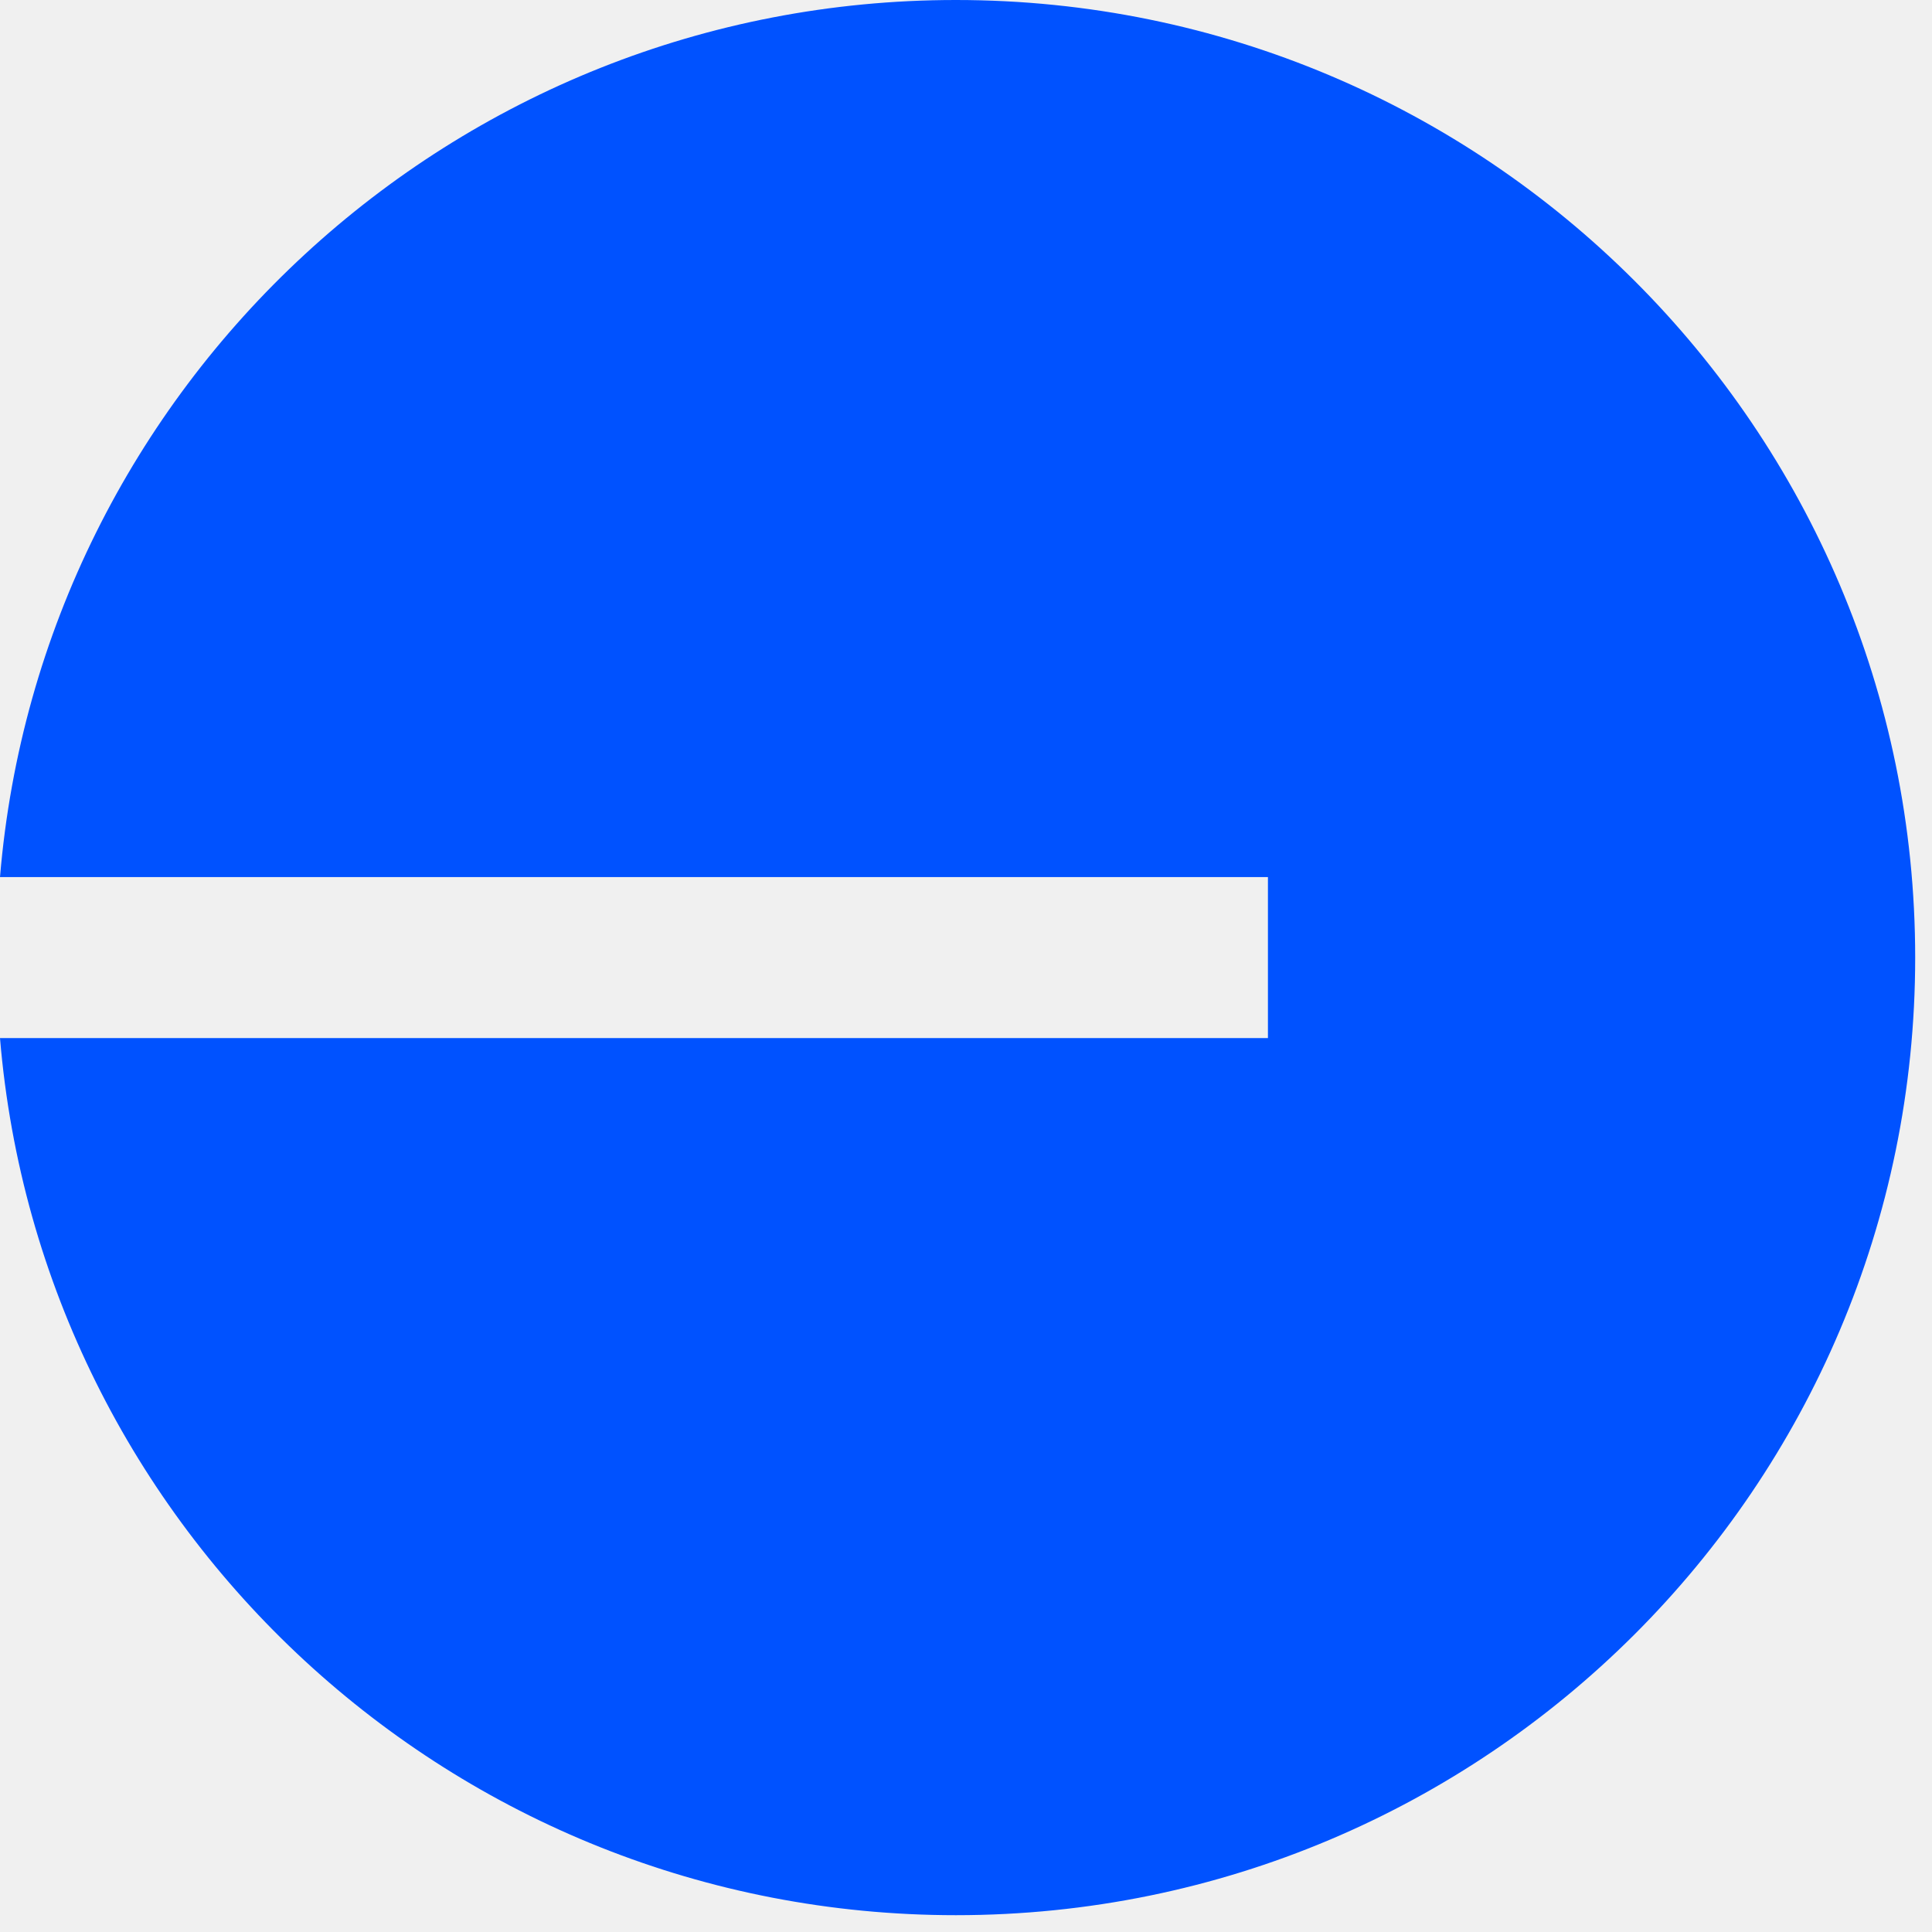
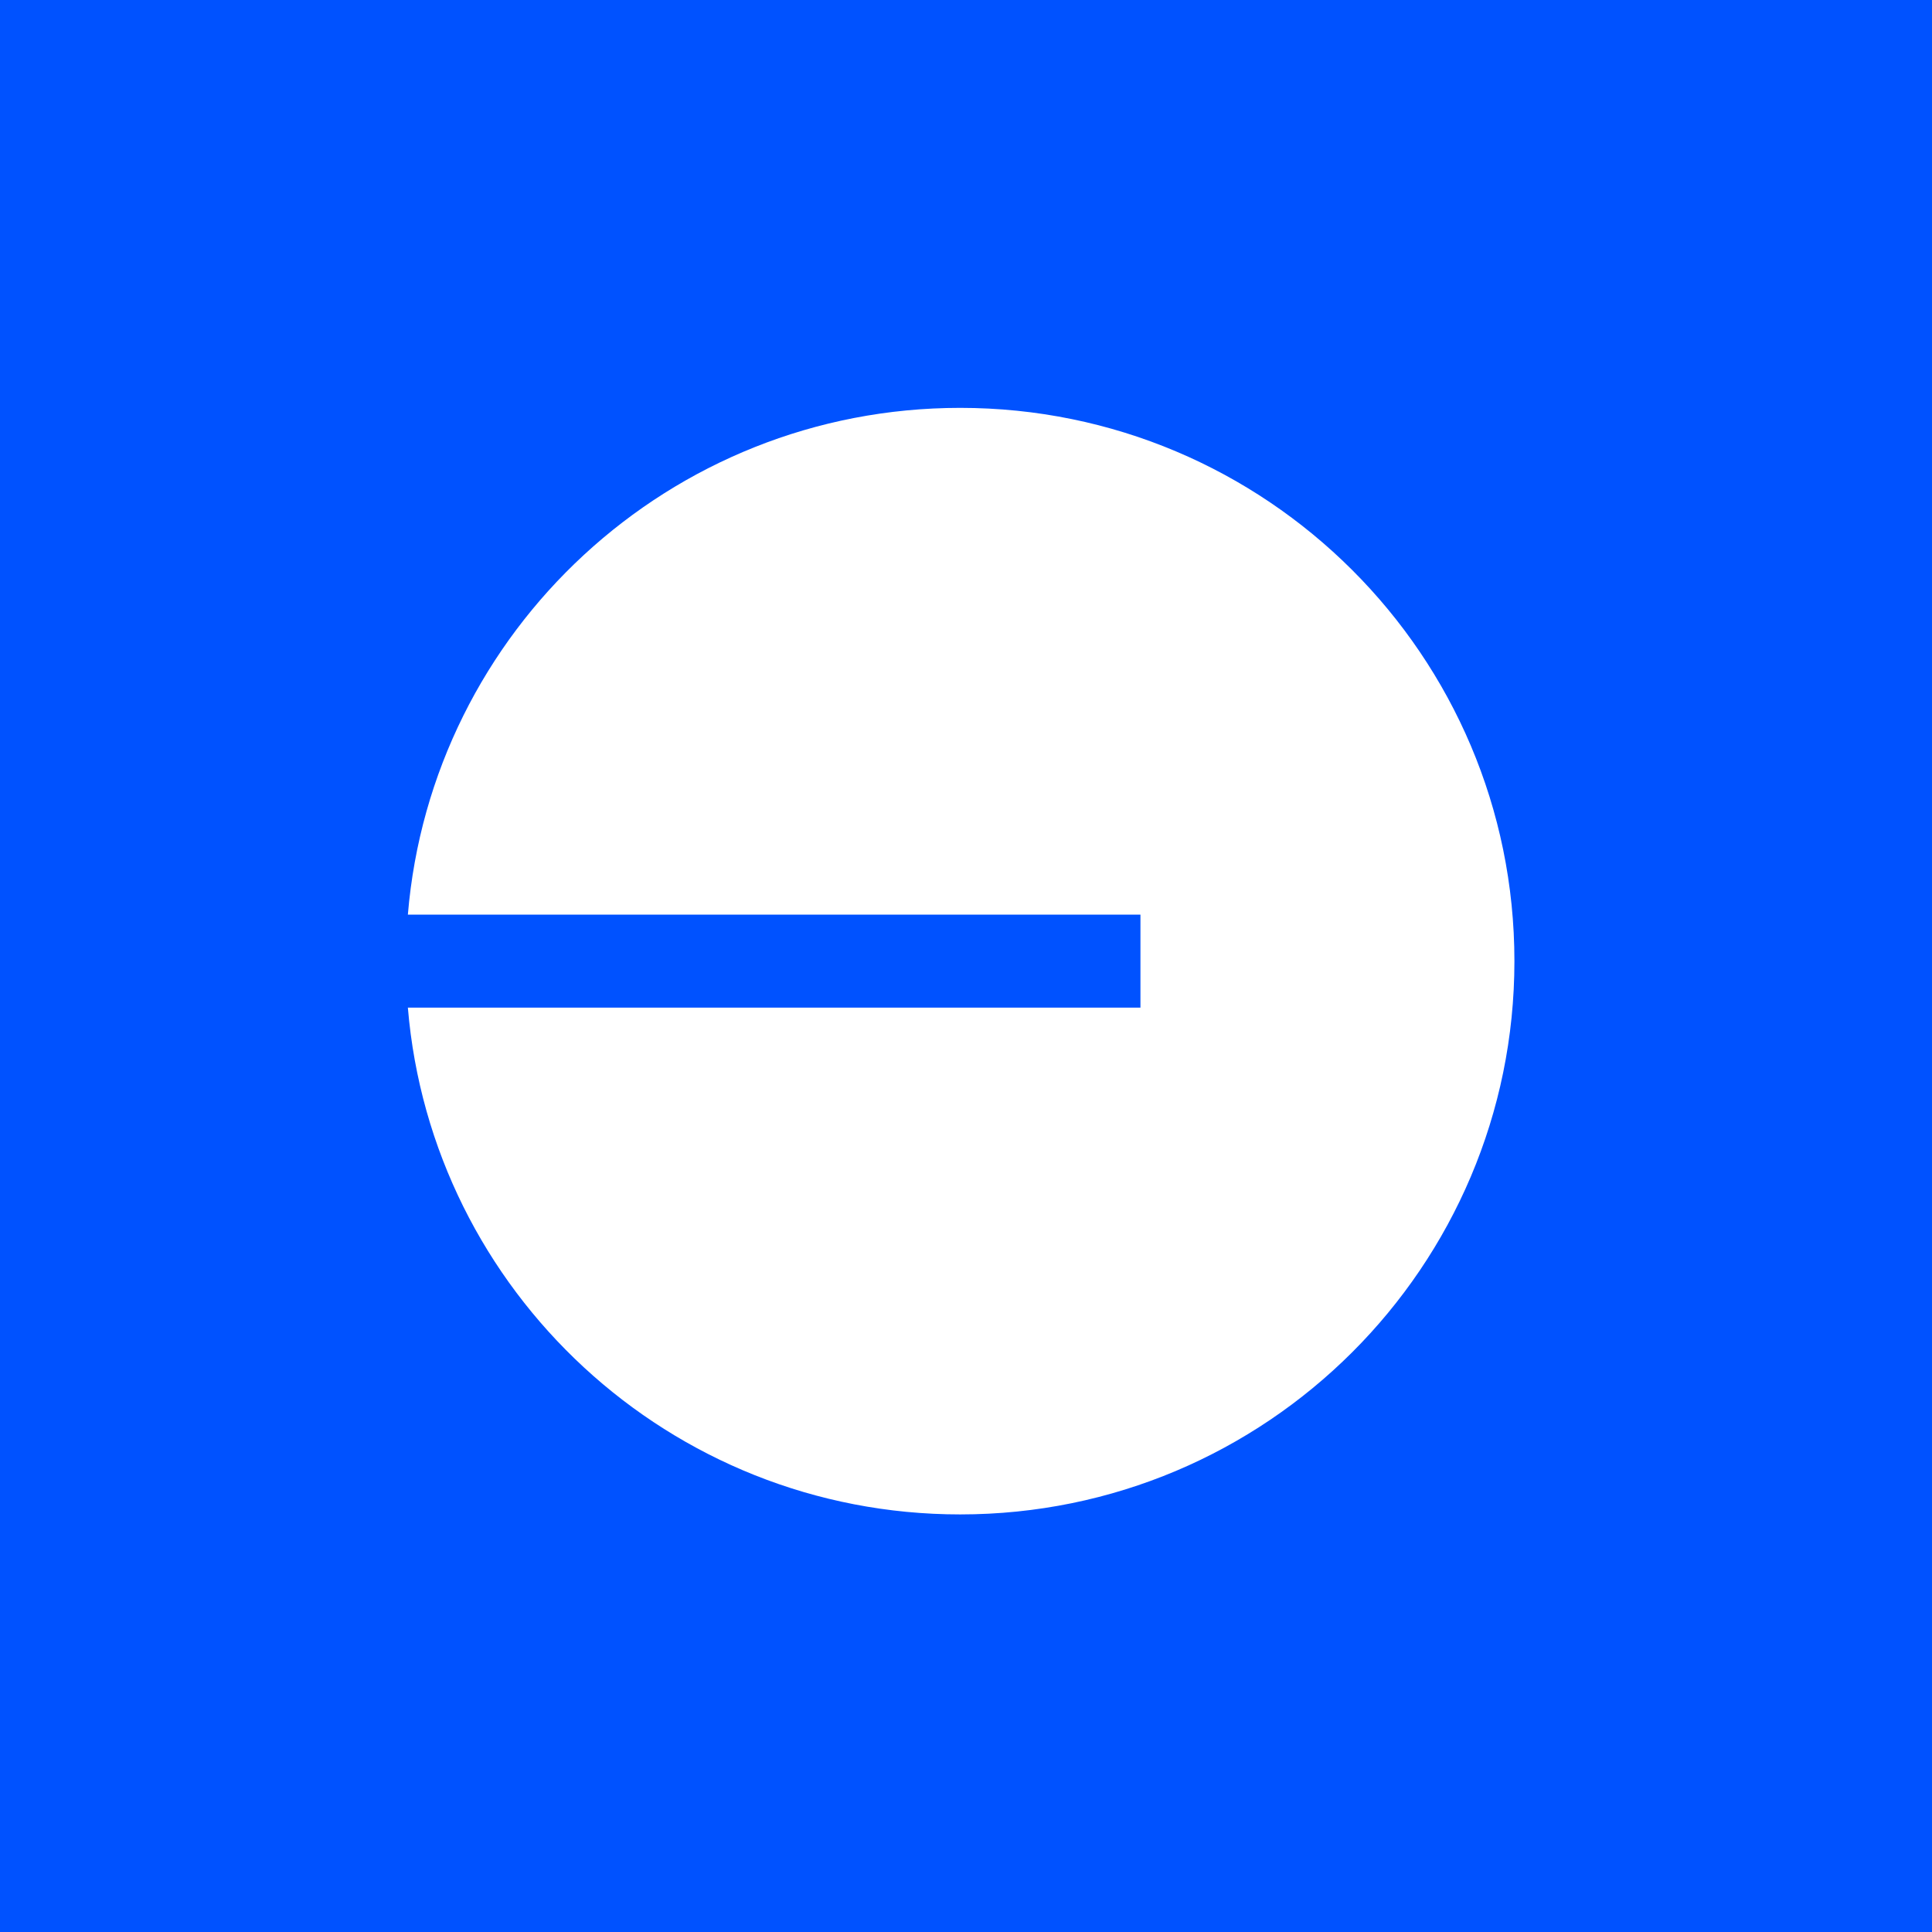
- <svg xmlns="http://www.w3.org/2000/svg" width="111" height="111" viewBox="0 0 111 111" fill="none">
-   <path d="M54.921 110.034C85.359 110.034 110.034 85.402 110.034 55.017C110.034 24.632 85.359 0 54.921 0C26.043 0 2.353 22.171 0 50.392H72.847V59.642H3.9565e-07C2.353 87.862 26.043 110.034 54.921 110.034Z" fill="#0052FF" />
+ <svg xmlns="http://www.w3.org/2000/svg" width="360" height="360" viewBox="0 0 360 360" fill="none">
+   <rect width="360" height="360" fill="#0052FF" />
+   <path d="M178.915 282.19C235.952 282.19 282.19 236.033 282.19 179.095C282.19 122.157 235.952 76 178.915 76C124.802 76 80.409 117.546 76 170.429H212.506V187.761H76C80.409 240.643 124.802 282.19 178.915 282.19Z" fill="white" />
</svg>
